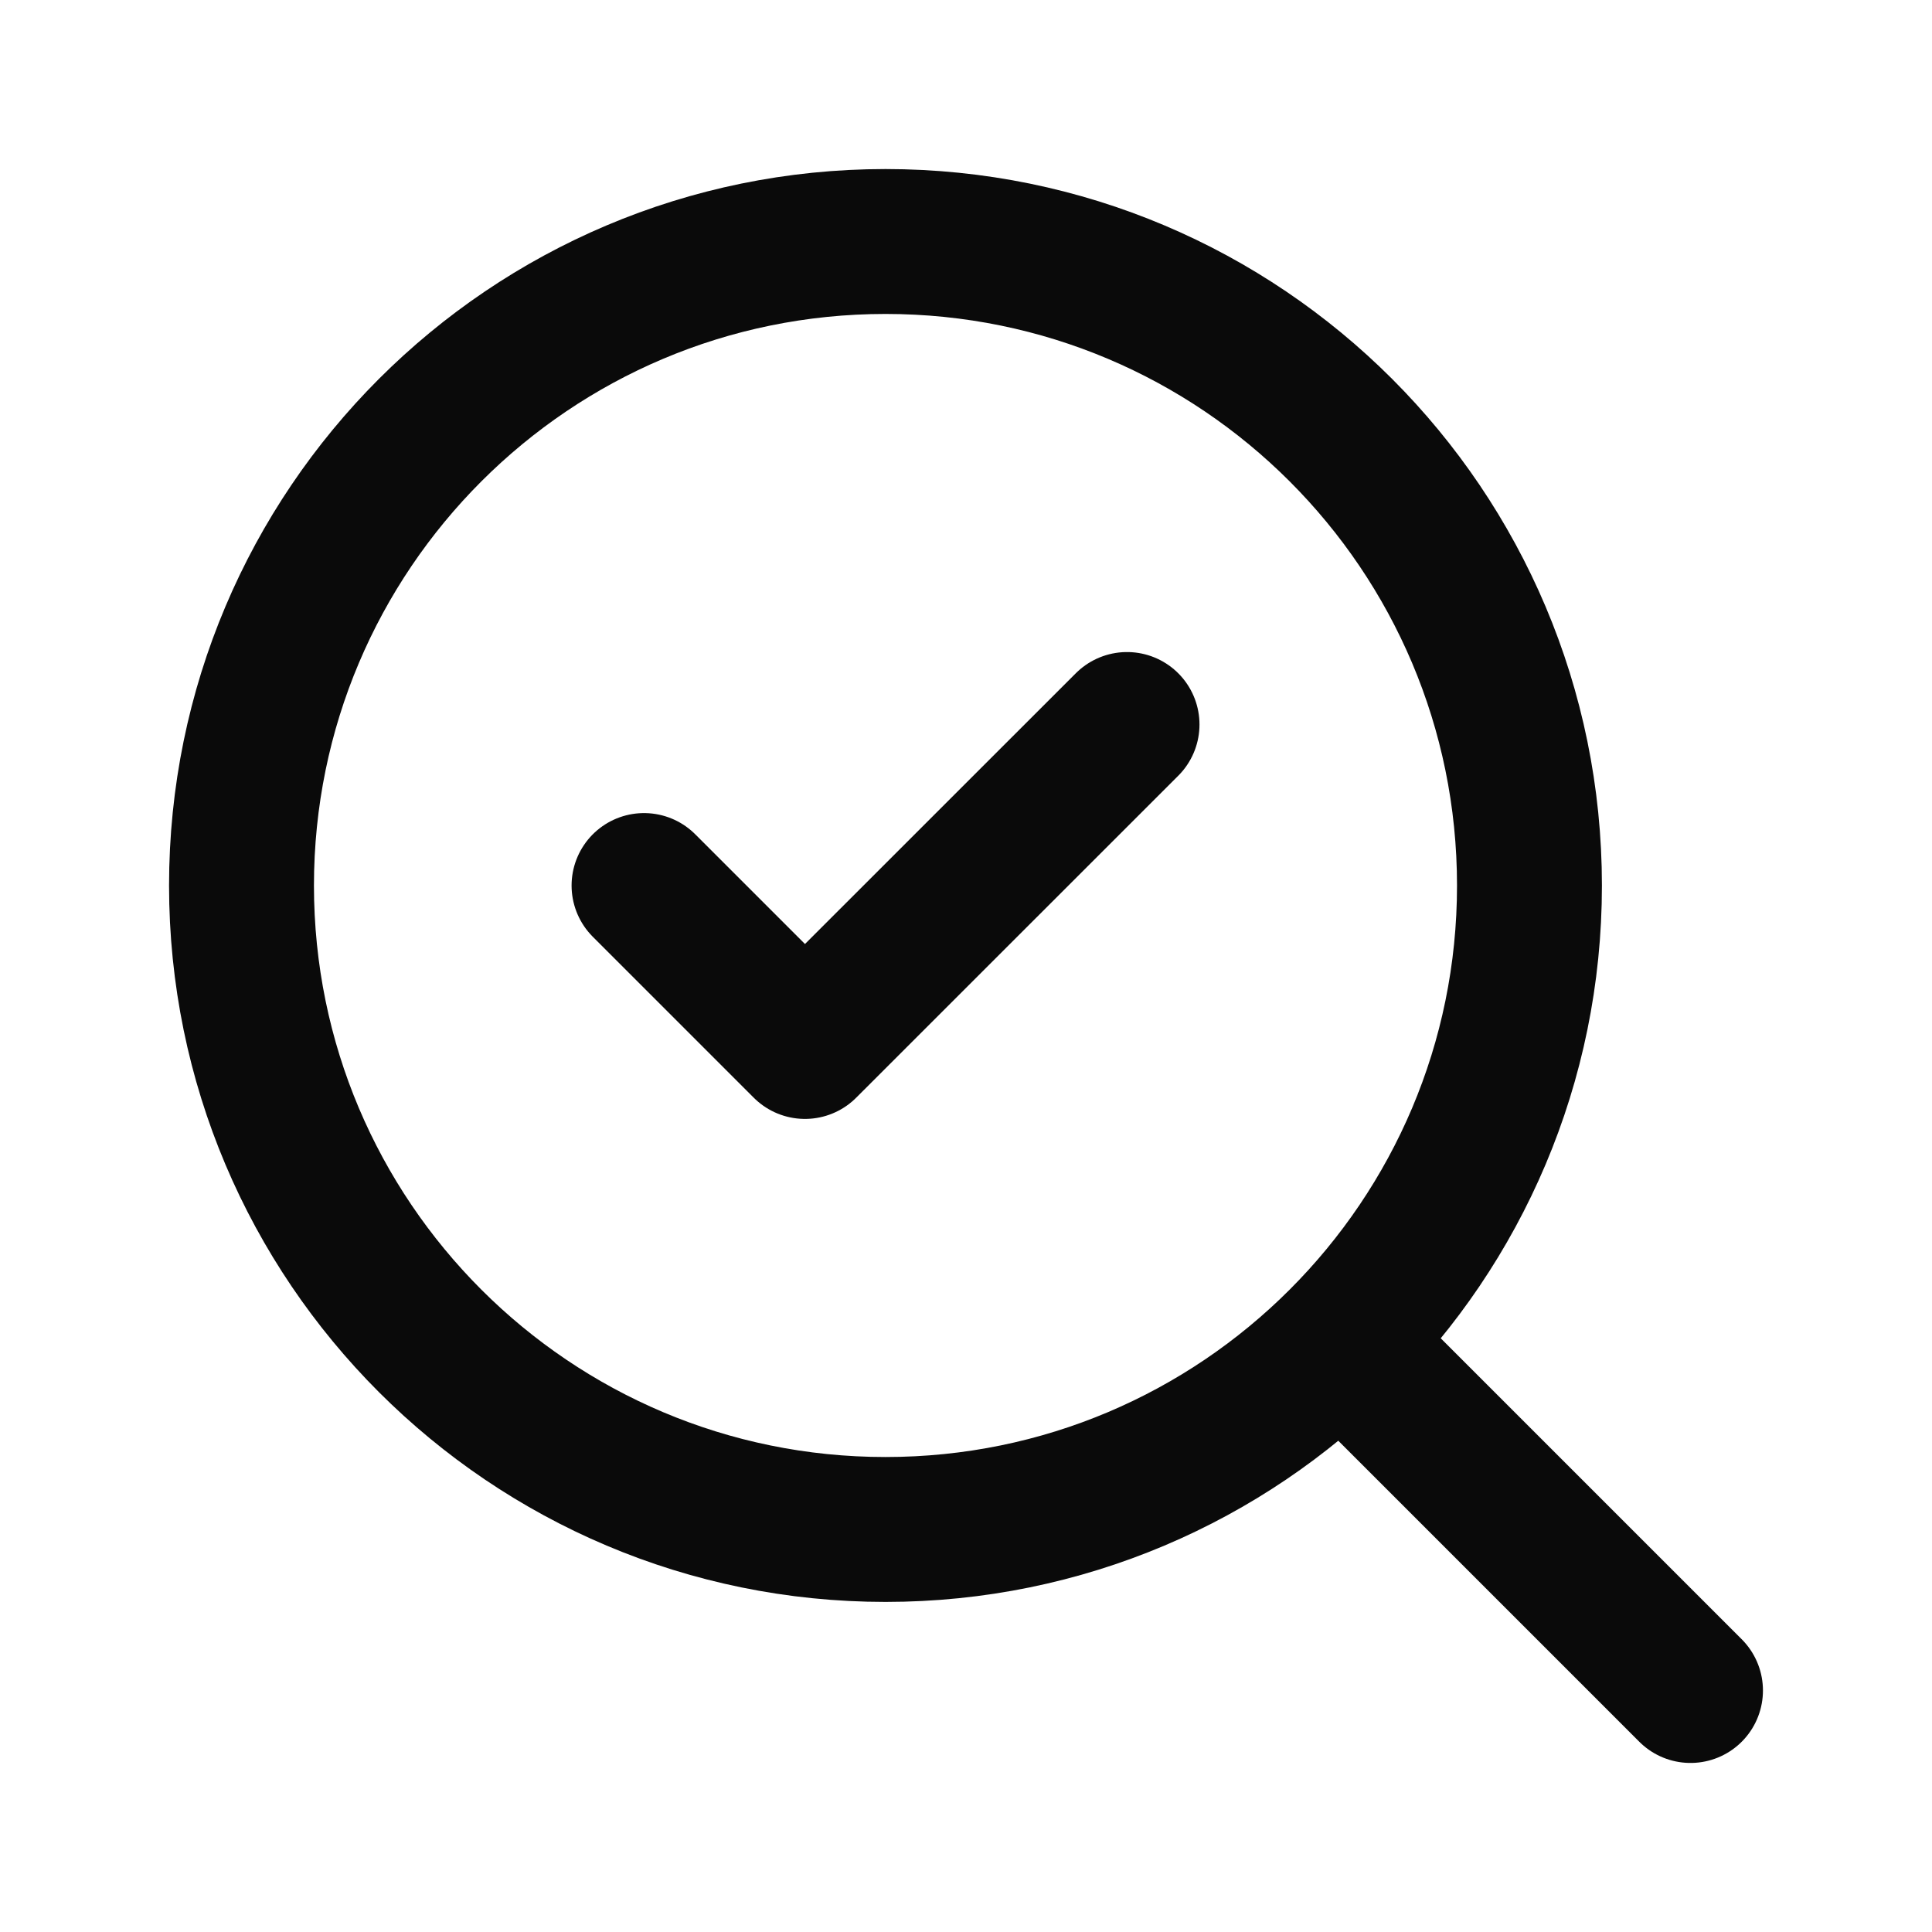
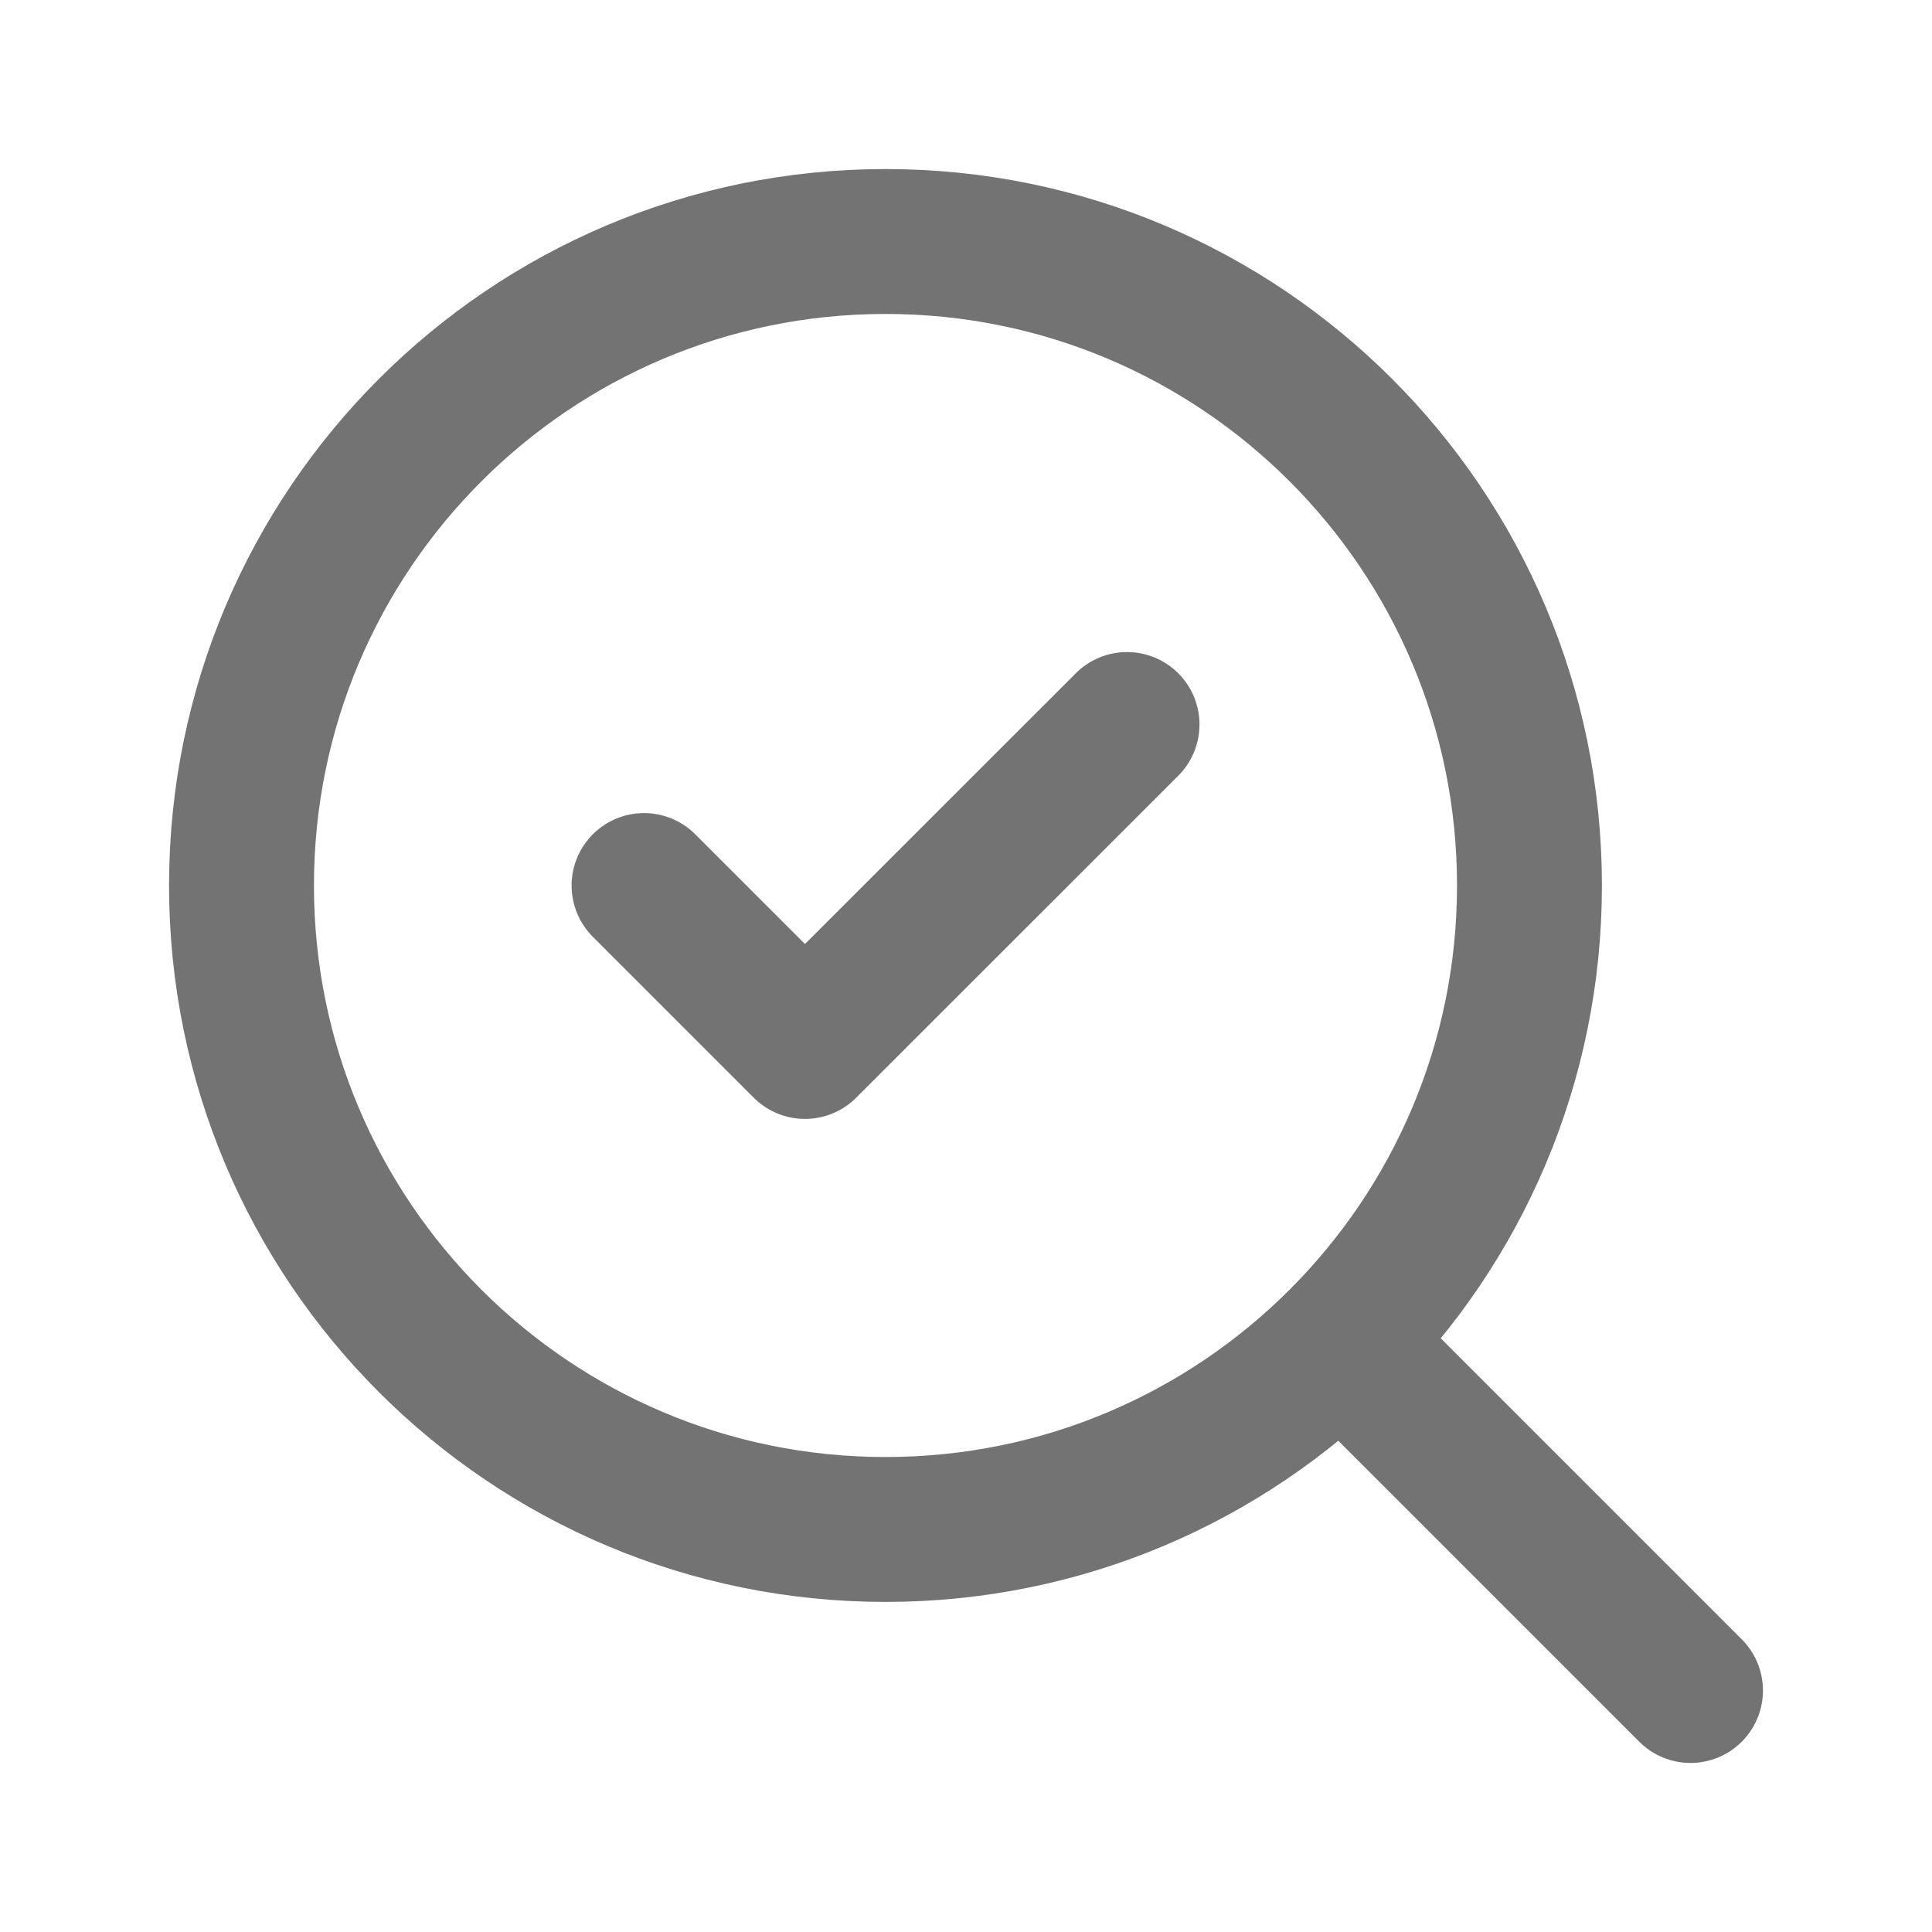
<svg xmlns="http://www.w3.org/2000/svg" width="20" height="20" viewBox="0 0 20 20" fill="none">
-   <path d="M6.667 9.167L8.333 10.833L11.667 7.5M17.5 17.5L13.917 13.917M15.833 9.167C15.833 12.849 12.849 15.833 9.167 15.833C5.485 15.833 2.5 12.849 2.5 9.167C2.5 5.485 5.485 2.5 9.167 2.5C12.849 2.5 15.833 5.485 15.833 9.167Z" stroke="#0A0A0A" stroke-width="1.5" stroke-linecap="round" stroke-linejoin="round" />
+   <path d="M6.667 9.167L8.333 10.833L11.667 7.5M17.5 17.5L13.917 13.917M15.833 9.167C15.833 12.849 12.849 15.833 9.167 15.833C5.485 15.833 2.5 12.849 2.5 9.167C2.5 5.485 5.485 2.5 9.167 2.5C12.849 2.5 15.833 5.485 15.833 9.167Z" stroke="#737373" stroke-width="1.5" stroke-linecap="round" stroke-linejoin="round" />
</svg>
